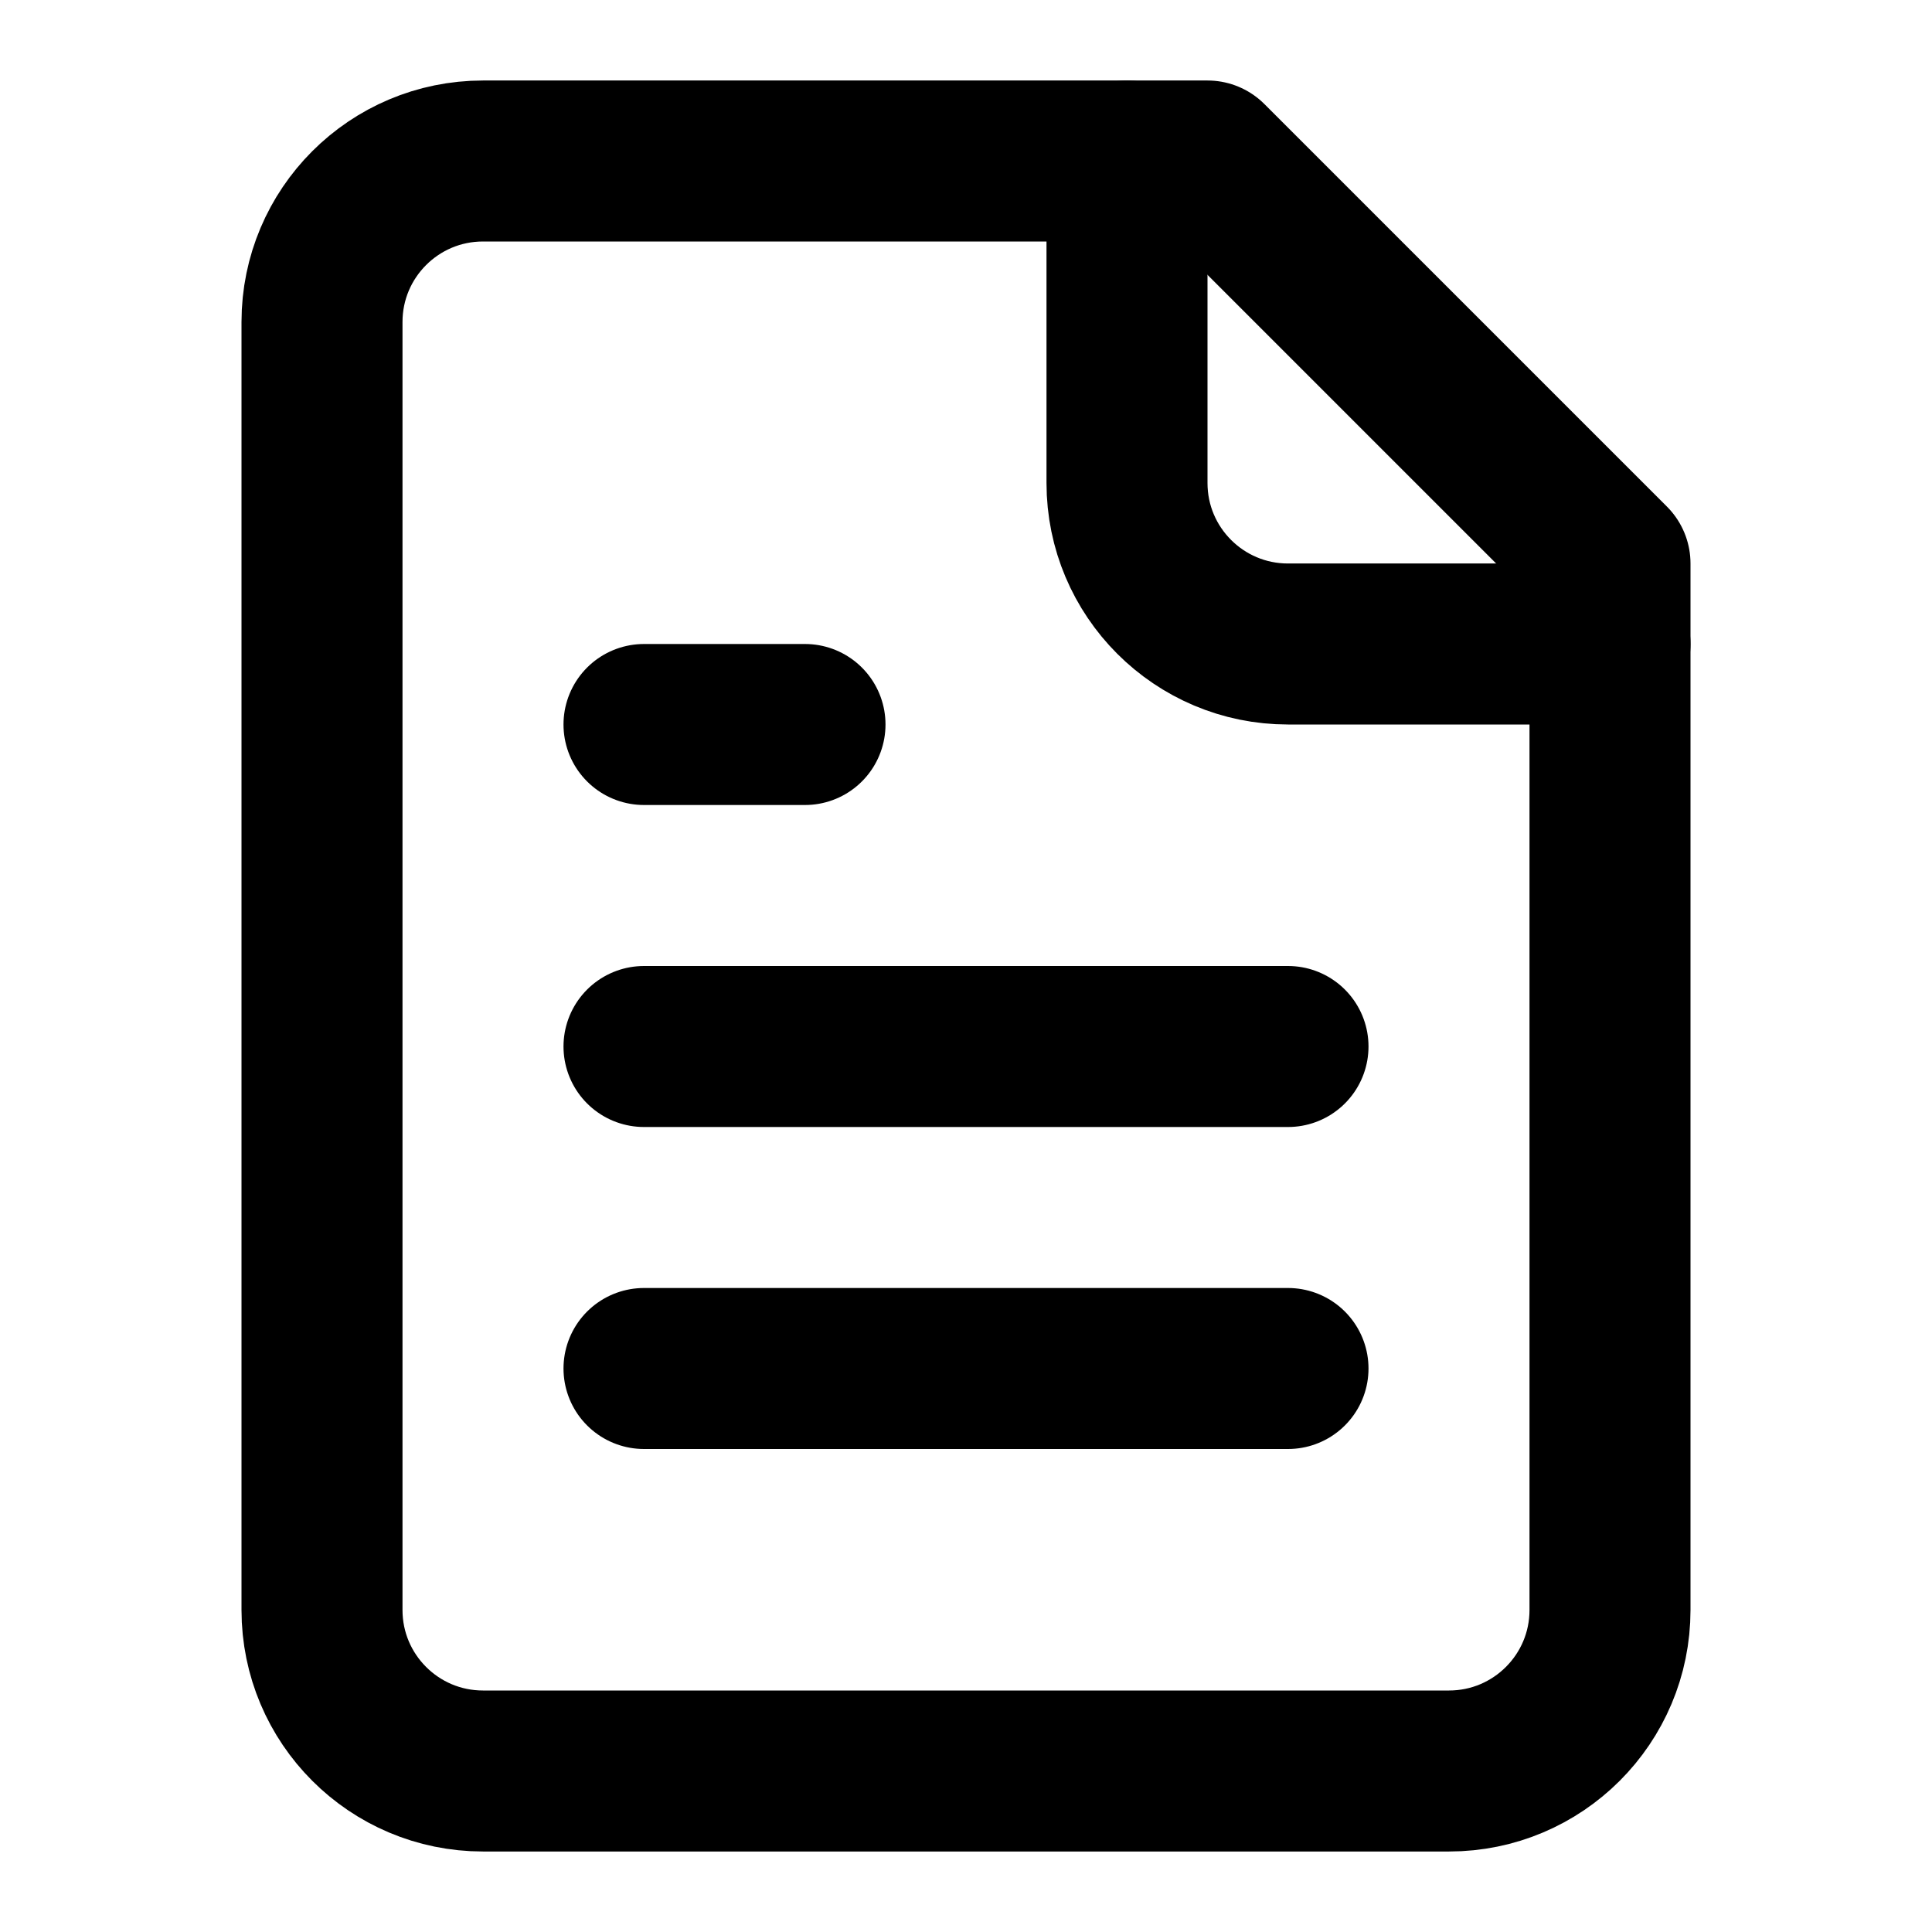
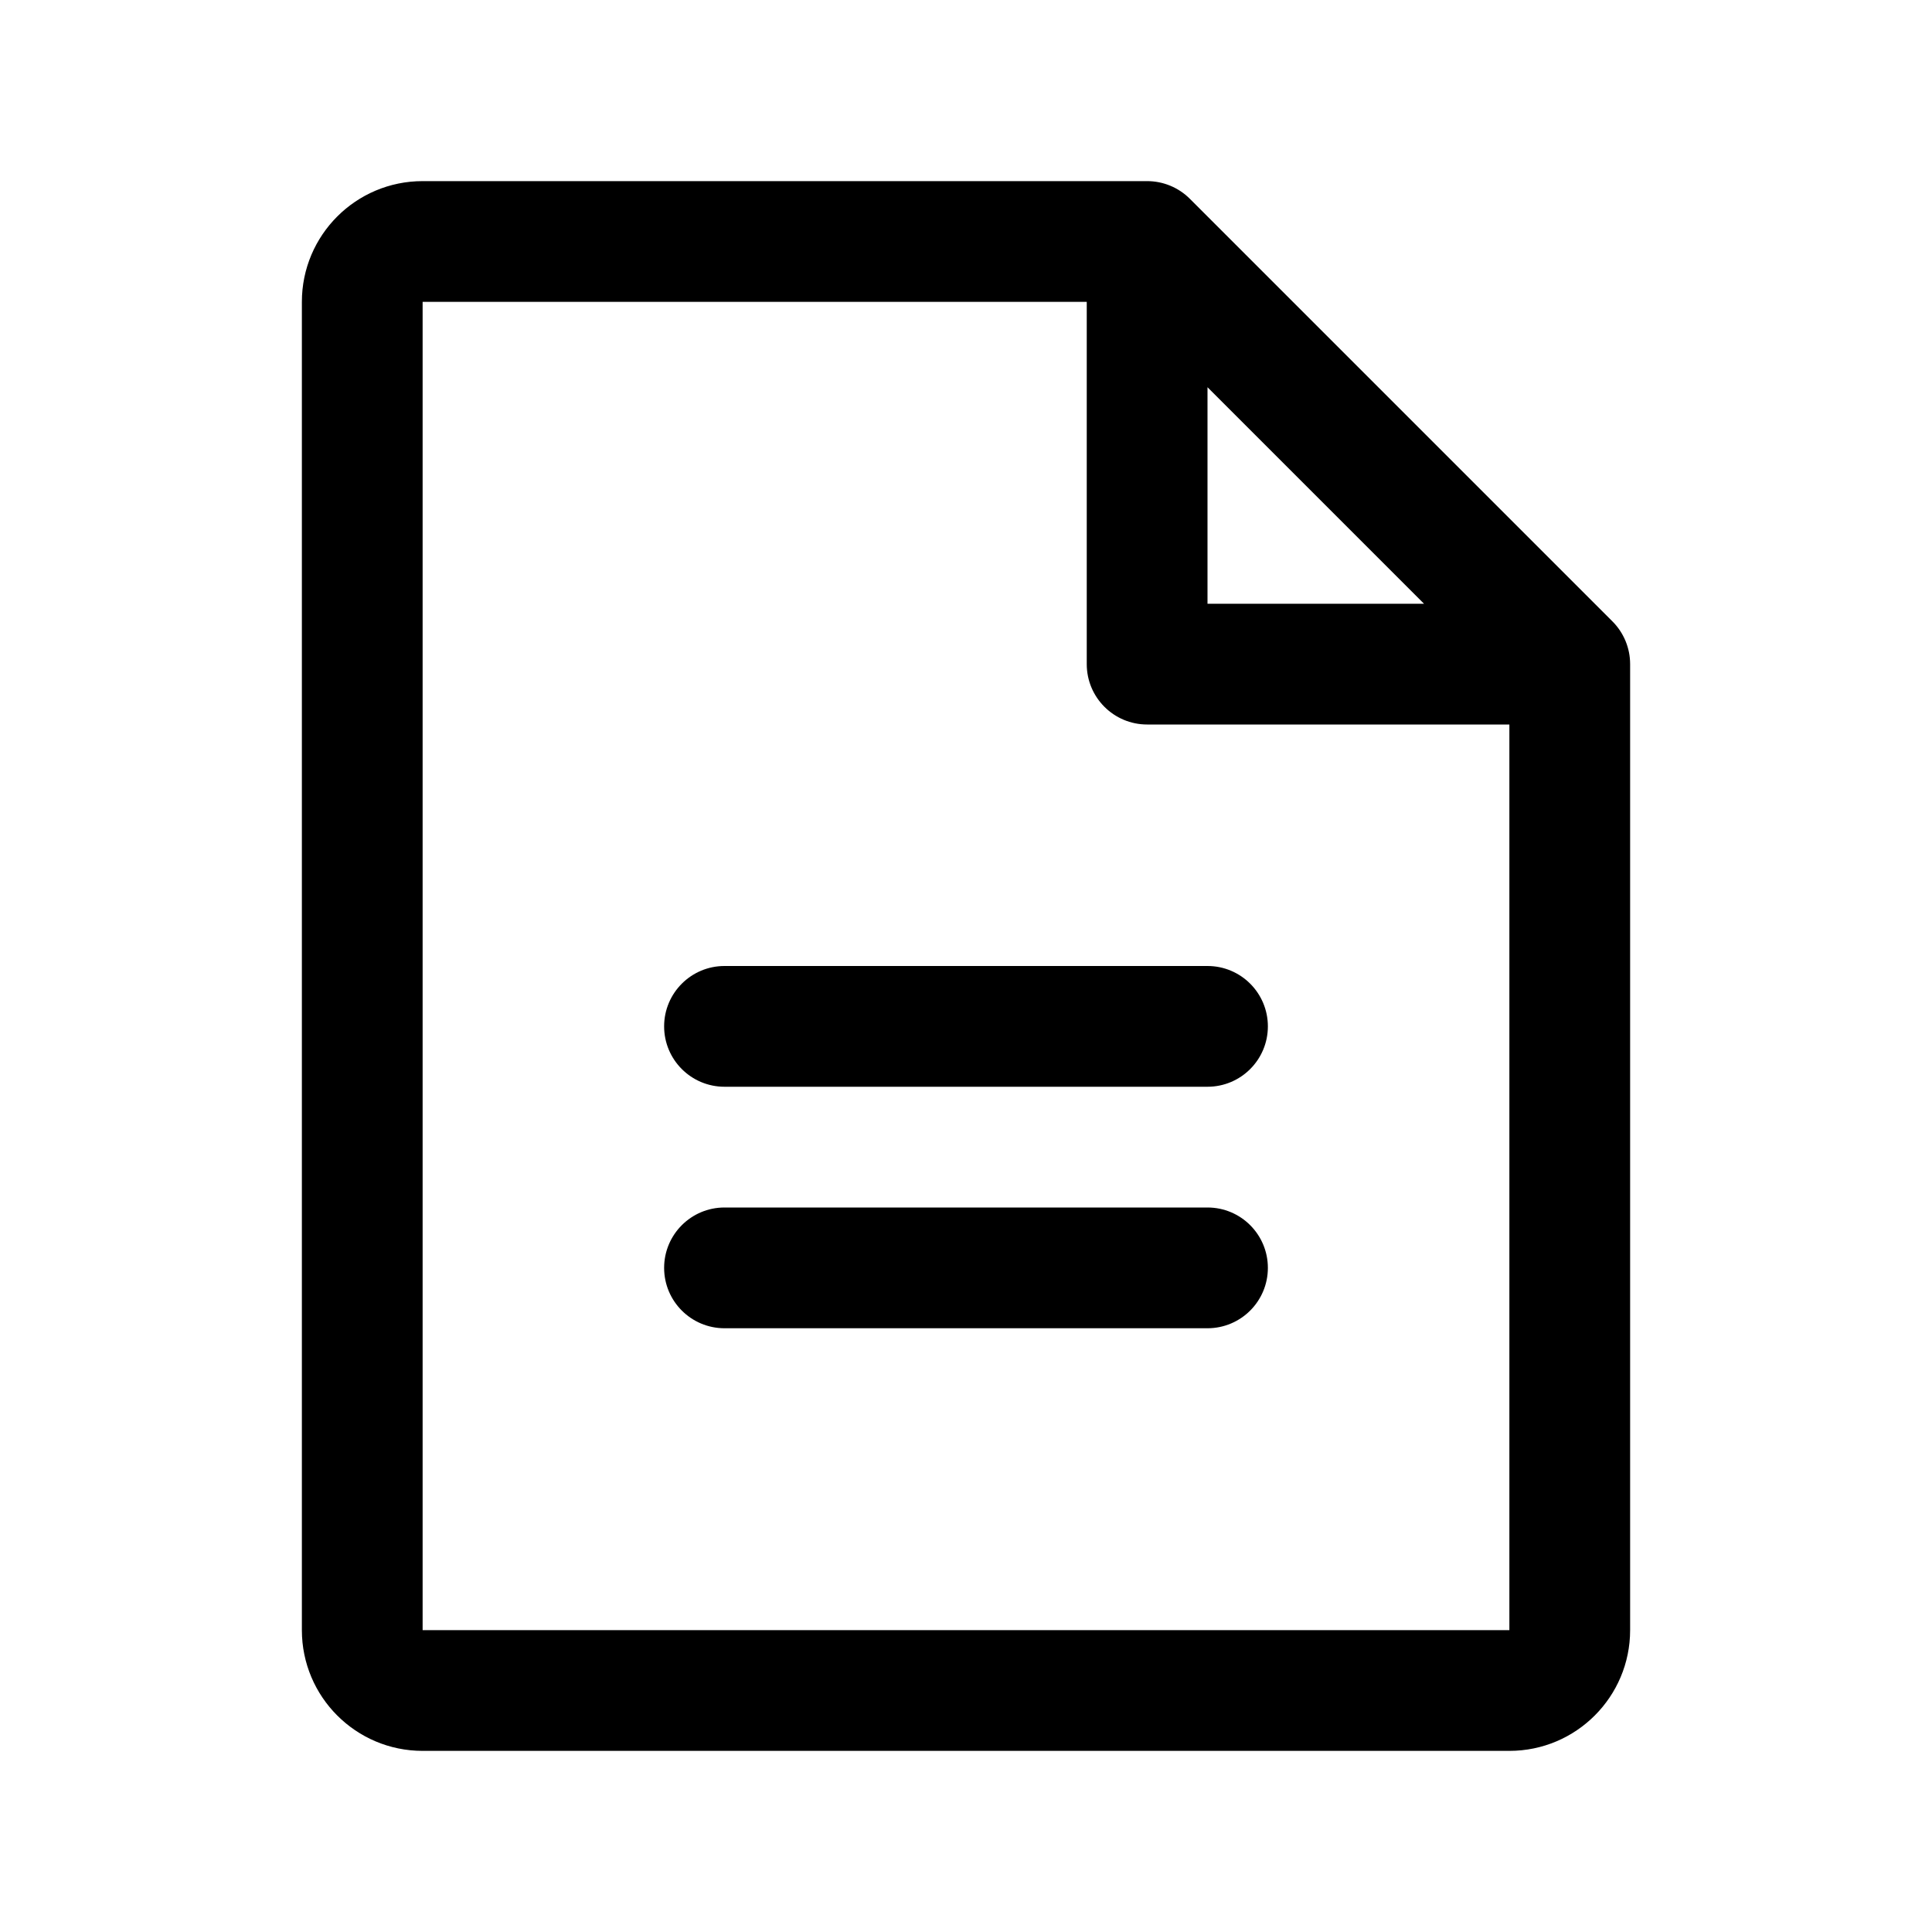
- <svg xmlns="http://www.w3.org/2000/svg" width="24" height="24" viewBox="0 0 24 24" fill="none" stroke="currentColor" stroke-width="2" stroke-linecap="round" stroke-linejoin="round">
-   <path d="M15 2H6a2 2 0 0 0-2 2v16a2 2 0 0 0 2 2h12a2 2 0 0 0 2-2V7z" />
-   <path d="M14 2v4a2 2 0 0 0 2 2h4" />
-   <path d="M10 9H8" />
-   <path d="M16 13H8" />
-   <path d="M16 17H8" />
+ <svg xmlns="http://www.w3.org/2000/svg" viewBox="0 0 256 256" fill="currentColor">
+   <path d="M213.66,82.34l-56-56A8,8,0,0,0,152,24H56A16,16,0,0,0,40,40V216a16,16,0,0,0,16,16H200a16,16,0,0,0,16-16V88A8,8,0,0,0,213.66,82.34ZM160,51.31,188.69,80H160ZM200,216H56V40h88V88a8,8,0,0,0,8,8h48V216Zm-32-80a8,8,0,0,1-8,8H96a8,8,0,0,1,0-16h64A8,8,0,0,1,168,136Zm0,32a8,8,0,0,1-8,8H96a8,8,0,0,1,0-16h64A8,8,0,0,1,168,168Z" />
</svg>
